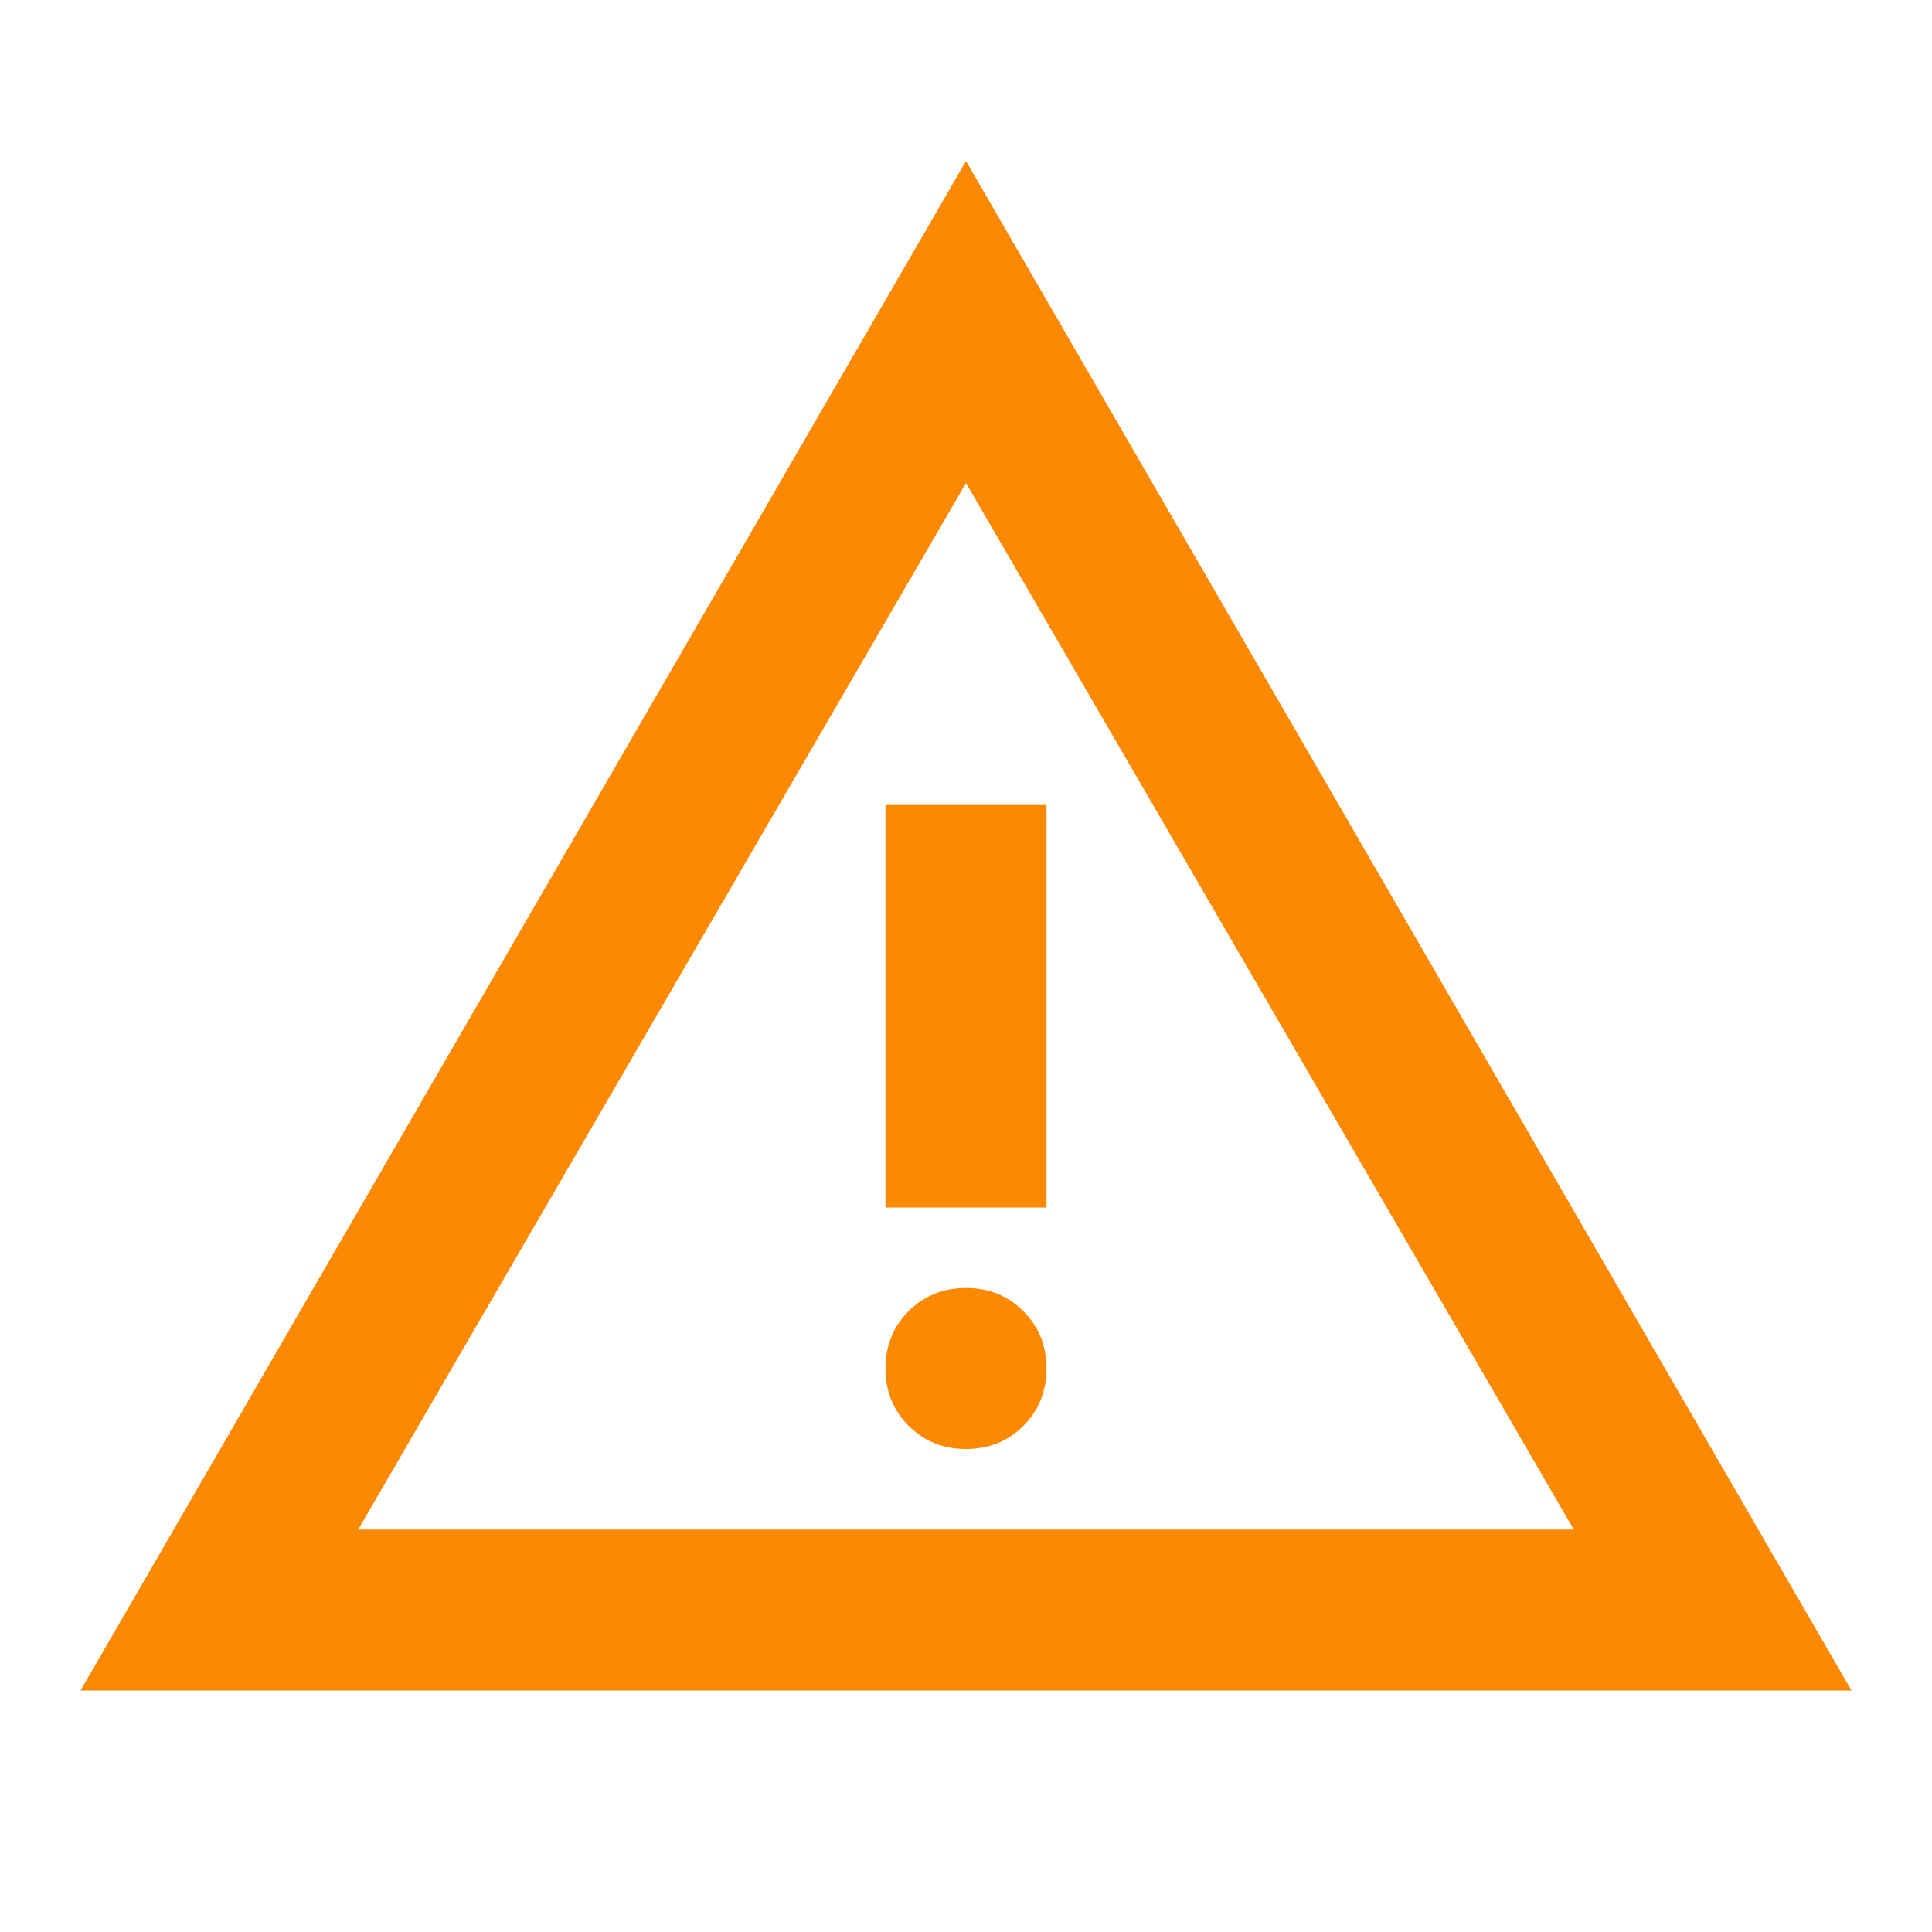
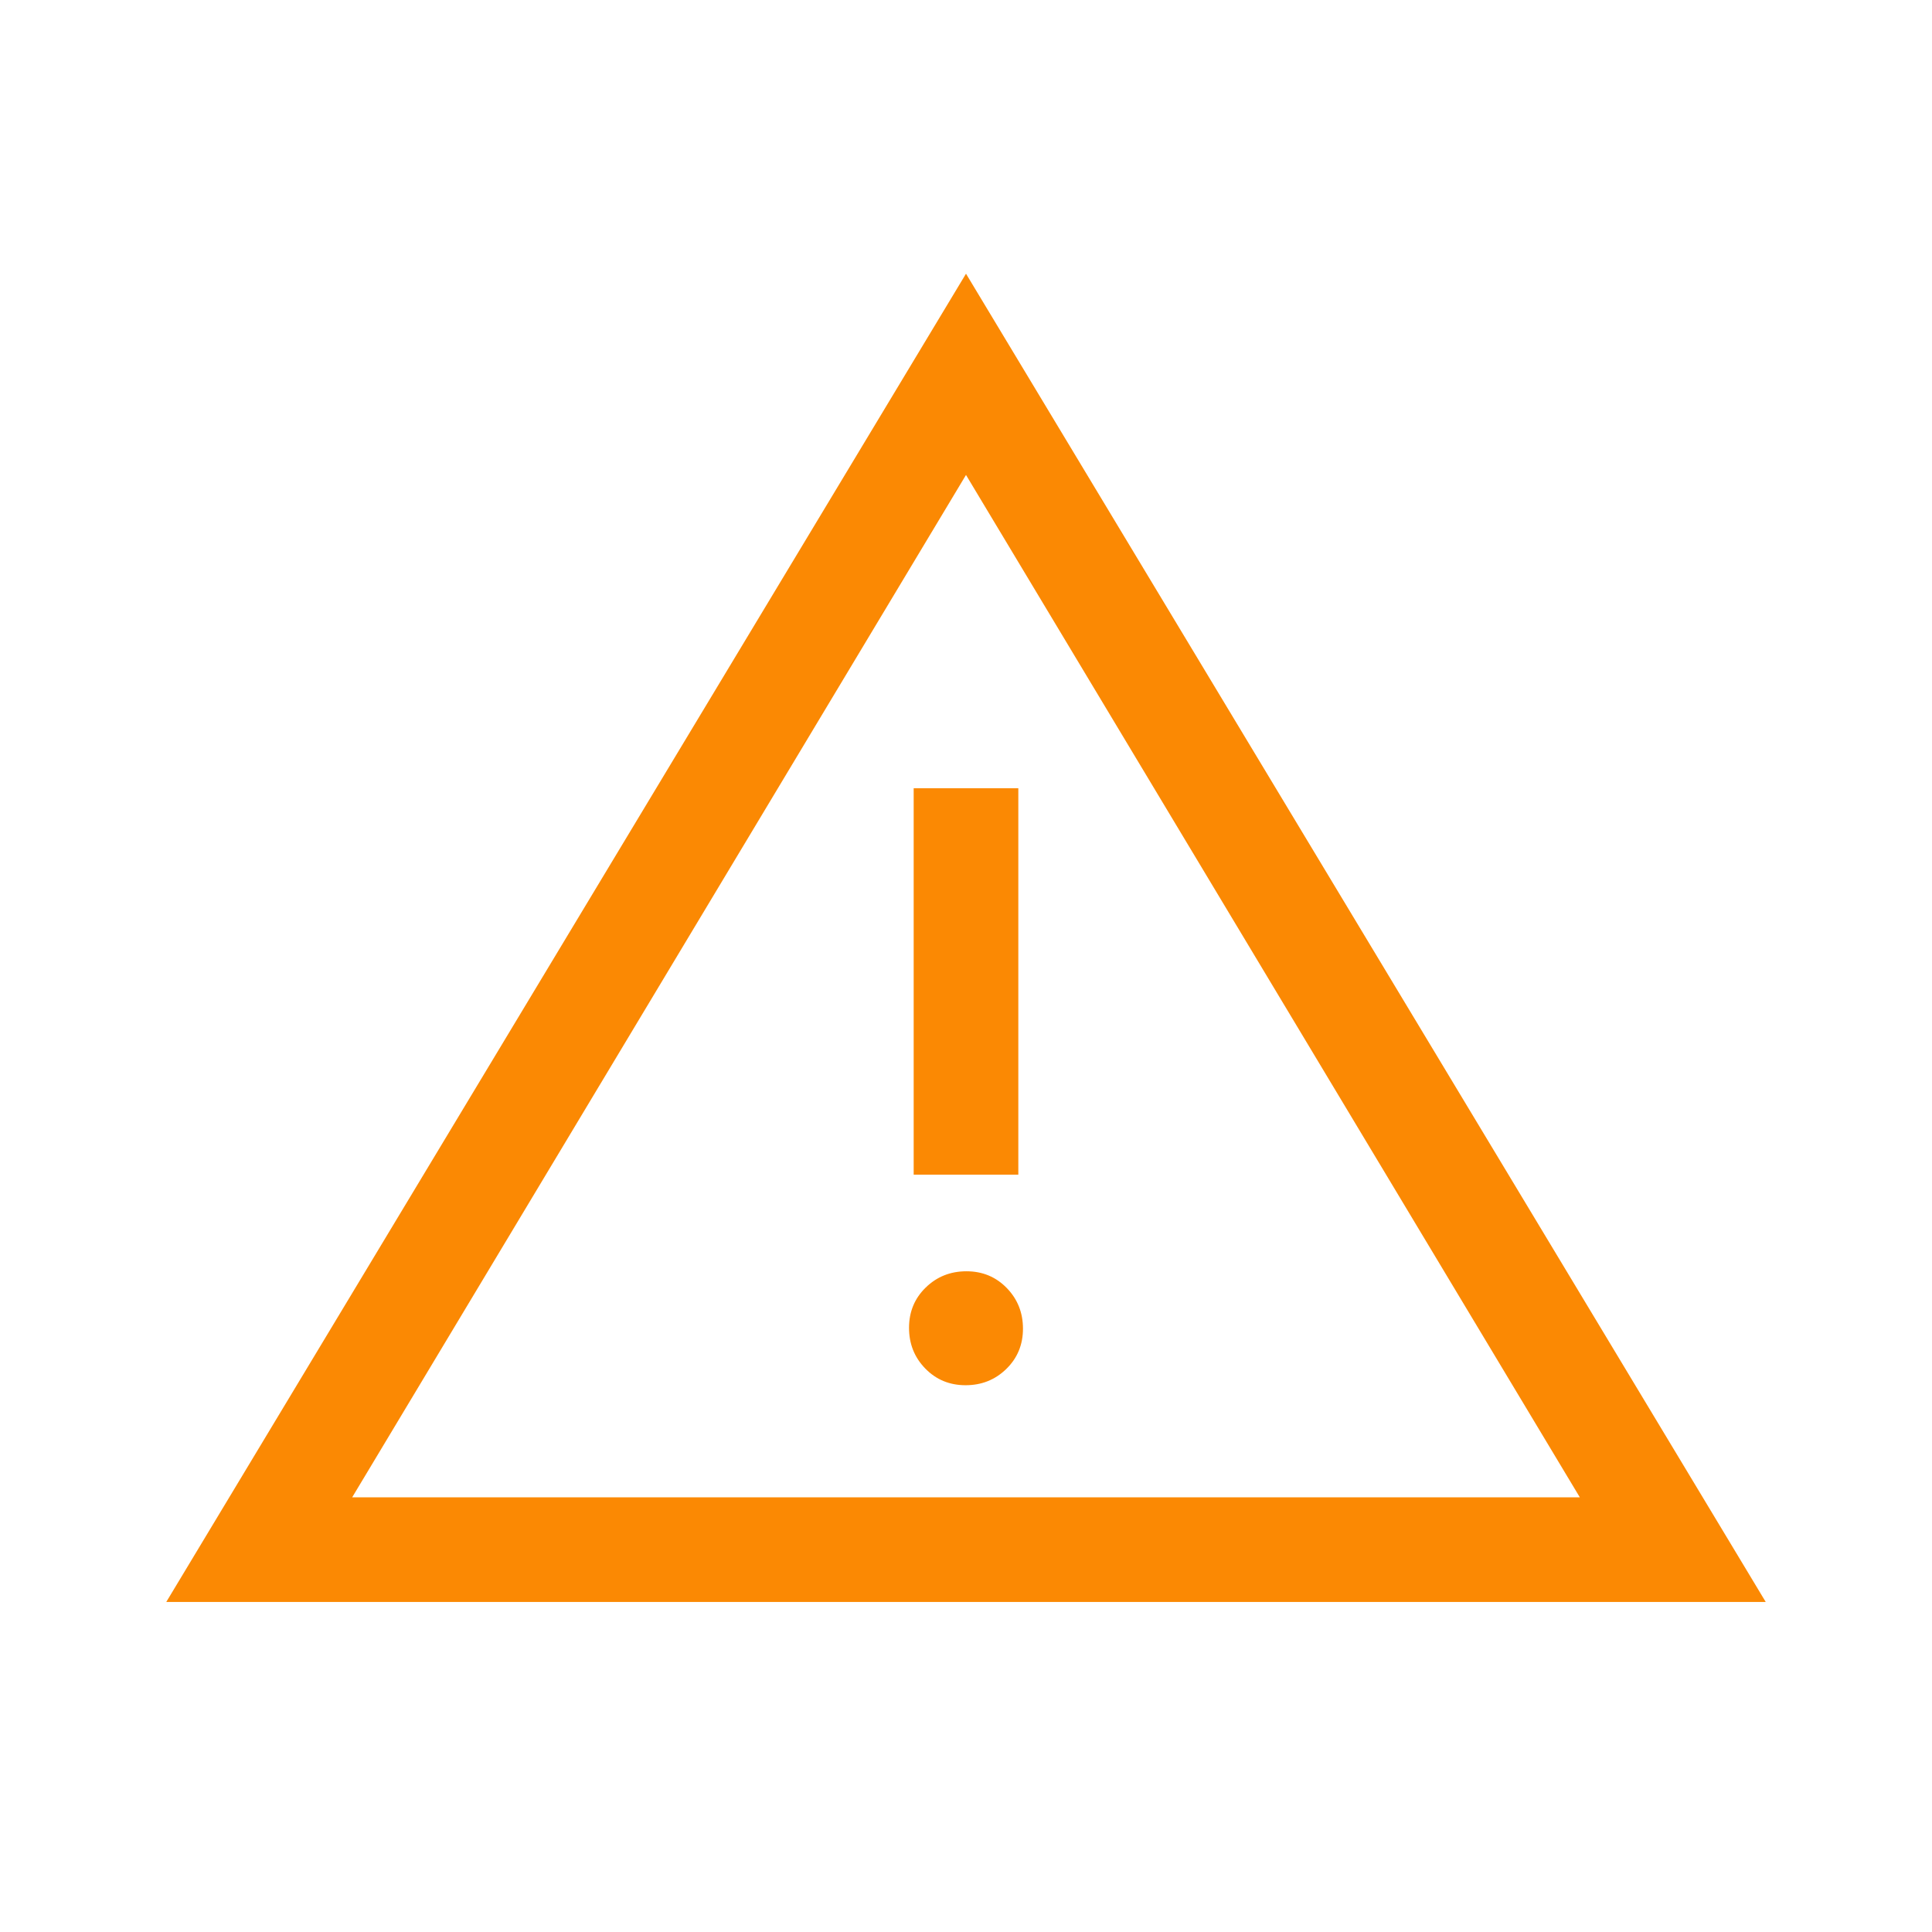
- <svg xmlns="http://www.w3.org/2000/svg" height="24" viewBox="0 -960 960 960" width="24">
-   <path fill="#FB8903" d="m40-120 440-760 440 760H40Zm138-80h604L480-720 178-200Zm302-40q17 0 28.5-11.5T520-280q0-17-11.5-28.5T480-320q-17 0-28.5 11.5T440-280q0 17 11.5 28.5T480-240Zm-40-120h80v-200h-80v200Zm40-100Z" />
+ <svg xmlns="http://www.w3.org/2000/svg" height="20px" viewBox="0 -960 960 960" width="20px" fill="#FB8903">
+   <path d="M82.62-164 480-824l397.38 660H82.62ZM175-216h610L480-724 175-216Zm304.79-55.69q11.94 0 20.23-8.08 8.29-8.08 8.29-20.02t-8.08-20.23q-8.08-8.29-20.02-8.29t-20.23 8.08q-8.29 8.08-8.29 20.02t8.08 20.23q8.08 8.29 20.02 8.29ZM454-376.31h52v-192h-52v192ZM480-470Z" />
</svg>
